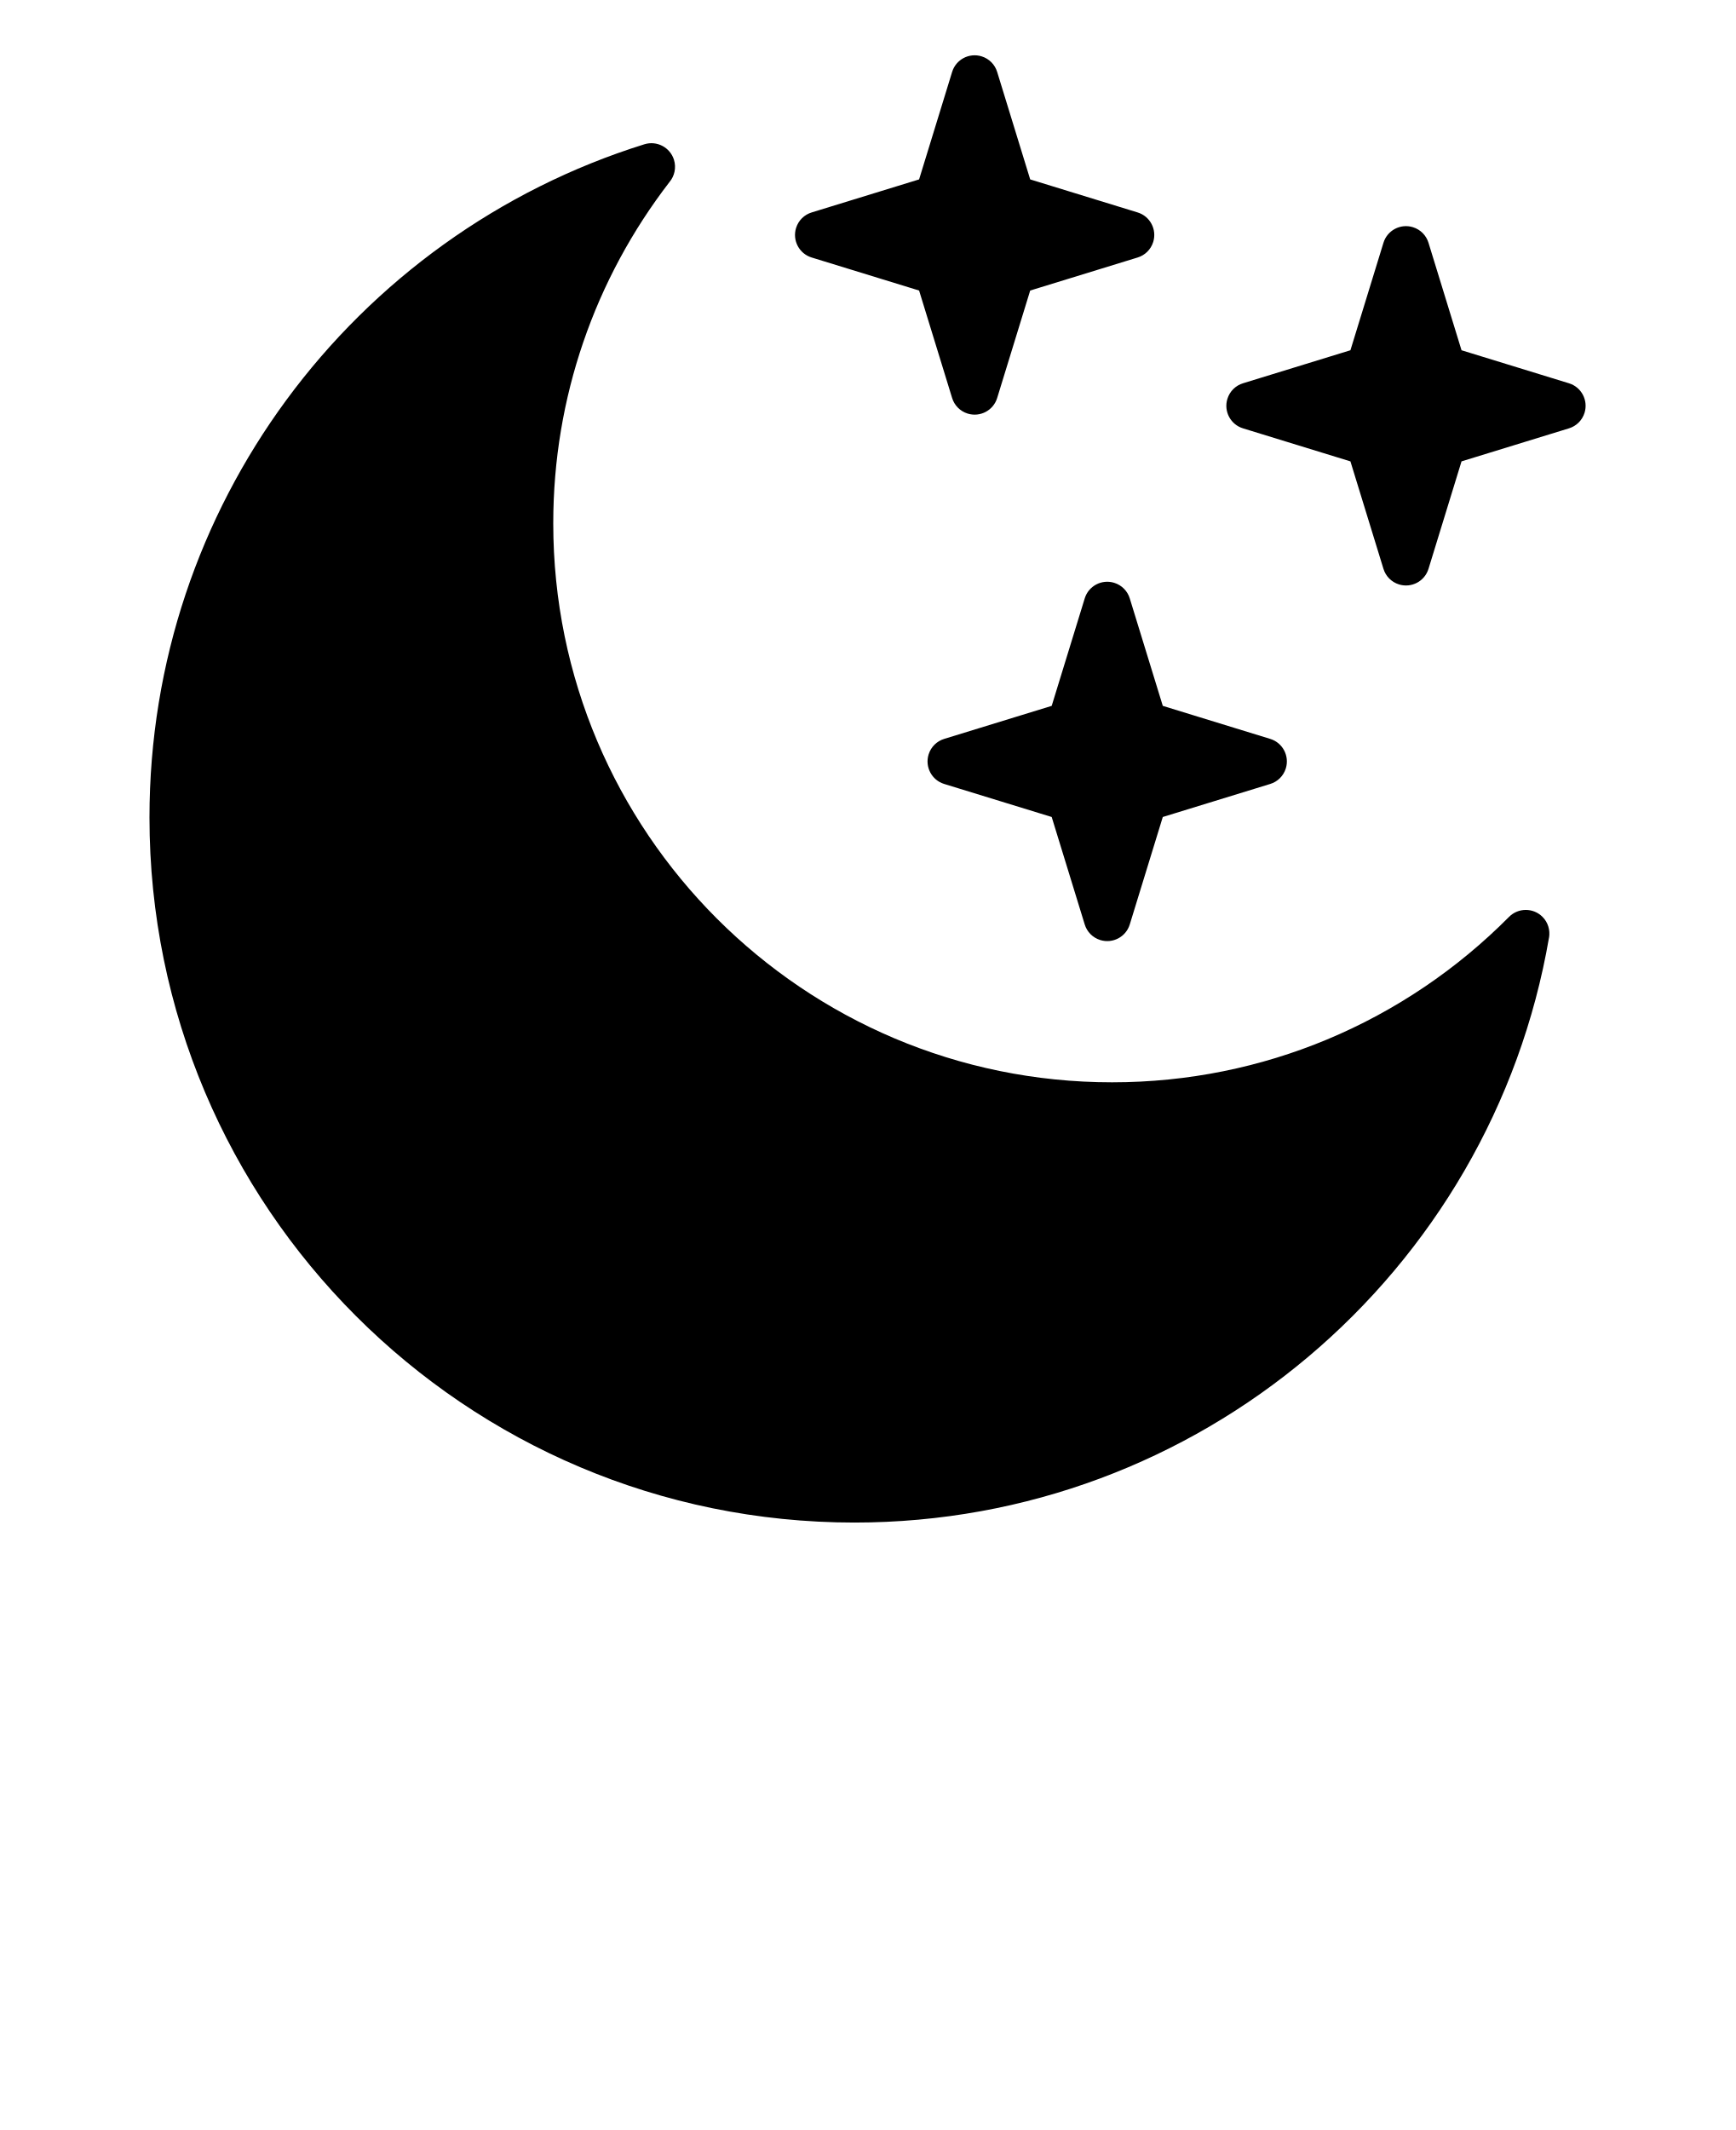
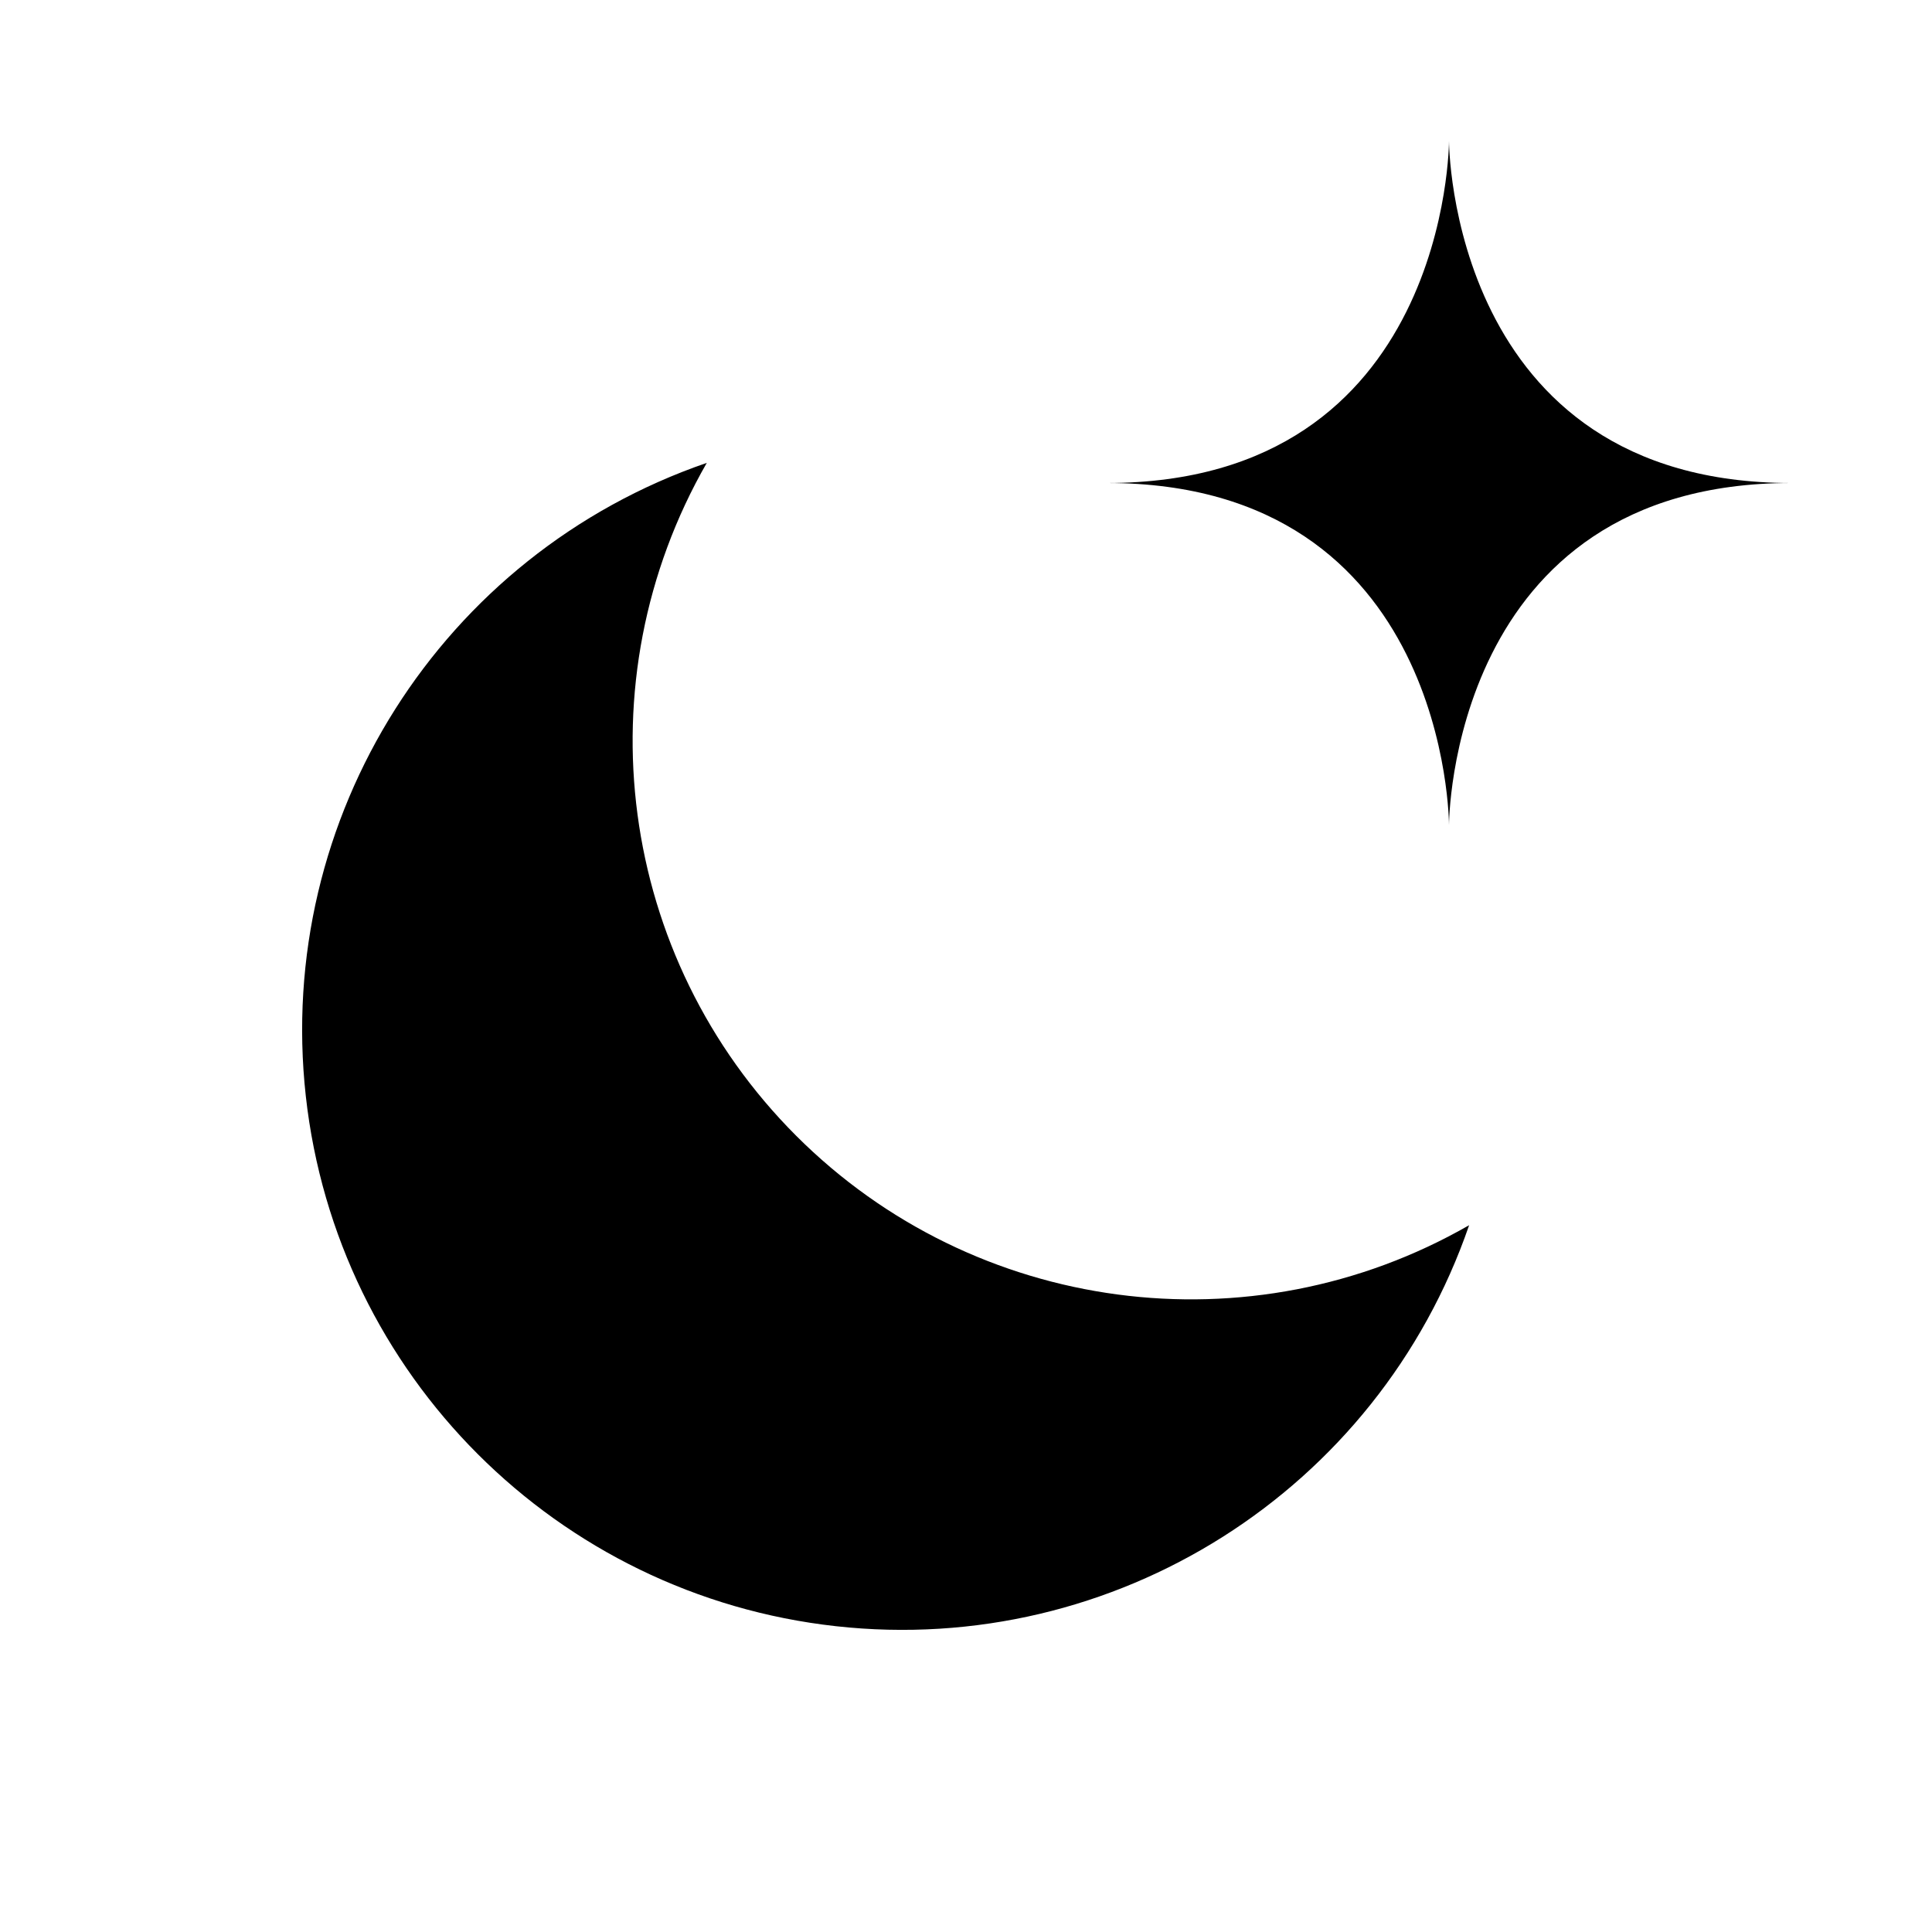
- <svg xmlns="http://www.w3.org/2000/svg" version="1.1" viewBox="-5.0 0 110.0 135.0">
-   <path d="m93.199 59.418c-1.82 10.605-7.383 19.941-15.281 26.59-7.773 6.543-17.809 10.492-28.754 10.492-12.34 0-23.512-5.004-31.598-13.09-8.086-8.086-13.09-19.258-13.09-31.598 0-9.891 3.219-19.035 8.664-26.441 5.582-7.594 13.512-13.359 22.711-16.227 0.789-0.246 1.629 0.195 1.875 0.984 0.156 0.508 0.031 1.035-0.285 1.41-2.34 3.035-4.207 6.465-5.473 10.172-1.227 3.59-1.895 7.445-1.895 11.461 0 9.781 3.965 18.641 10.375 25.051 6.41 6.41 15.27 10.375 25.051 10.375 4.828 0 9.43-0.965 13.621-2.711 4.356-1.816 8.273-4.477 11.543-7.773 0.582-0.586 1.531-0.59 2.117-0.008 0.359 0.355 0.496 0.848 0.422 1.312zm-7.641-44.031 2.094 6.812 6.812 2.094c0.789 0.242 1.23 1.078 0.988 1.867-0.152 0.492-0.531 0.848-0.988 0.988l-6.812 2.094-2.094 6.812c-0.242 0.789-1.078 1.23-1.867 0.988-0.492-0.152-0.848-0.531-0.988-0.988l-2.094-6.812-6.812-2.094c-0.789-0.242-1.23-1.078-0.988-1.867 0.152-0.492 0.531-0.848 0.988-0.988l6.812-2.094 2.094-6.812c0.242-0.789 1.078-1.23 1.867-0.988 0.492 0.152 0.848 0.531 0.988 0.988zm-18.938 22.539 2.094 6.812 6.812 2.094c0.789 0.242 1.23 1.078 0.988 1.867-0.152 0.492-0.531 0.848-0.988 0.988l-6.812 2.094-2.094 6.812c-0.242 0.789-1.078 1.23-1.867 0.988-0.492-0.152-0.848-0.531-0.988-0.988l-2.094-6.812-6.816-2.094c-0.789-0.242-1.23-1.078-0.988-1.867 0.152-0.492 0.531-0.848 0.988-0.988l6.816-2.094 2.094-6.812c0.242-0.789 1.078-1.23 1.867-0.988 0.492 0.152 0.848 0.531 0.988 0.988zm-8.406-33.367 2.094 6.812 6.812 2.094c0.789 0.242 1.23 1.078 0.988 1.867-0.152 0.492-0.531 0.848-0.988 0.988l-6.812 2.094-2.094 6.812c-0.242 0.789-1.078 1.23-1.867 0.988-0.492-0.152-0.848-0.531-0.988-0.988l-2.094-6.812-6.812-2.094c-0.789-0.242-1.23-1.078-0.988-1.867 0.152-0.492 0.531-0.848 0.988-0.988l6.812-2.094 2.094-6.812c0.242-0.789 1.078-1.23 1.867-0.988 0.492 0.152 0.848 0.531 0.988 0.988z" />
+ <svg viewBox="-1 1 24 24" aria-hidden="true">
+   <path d="M17.25 16.22a6.937 6.937 0 0 1-9.47-9.47 7.451 7.451 0 1 0 9.47 9.47ZM12.75 7C17 7 17 2.75 17 2.75S17 7 21.25 7C17 7 17 11.25 17 11.25S17 7 12.75 7Z" stroke-width="1.5" stroke-linecap="round" stroke-linejoin="round" />
</svg>
